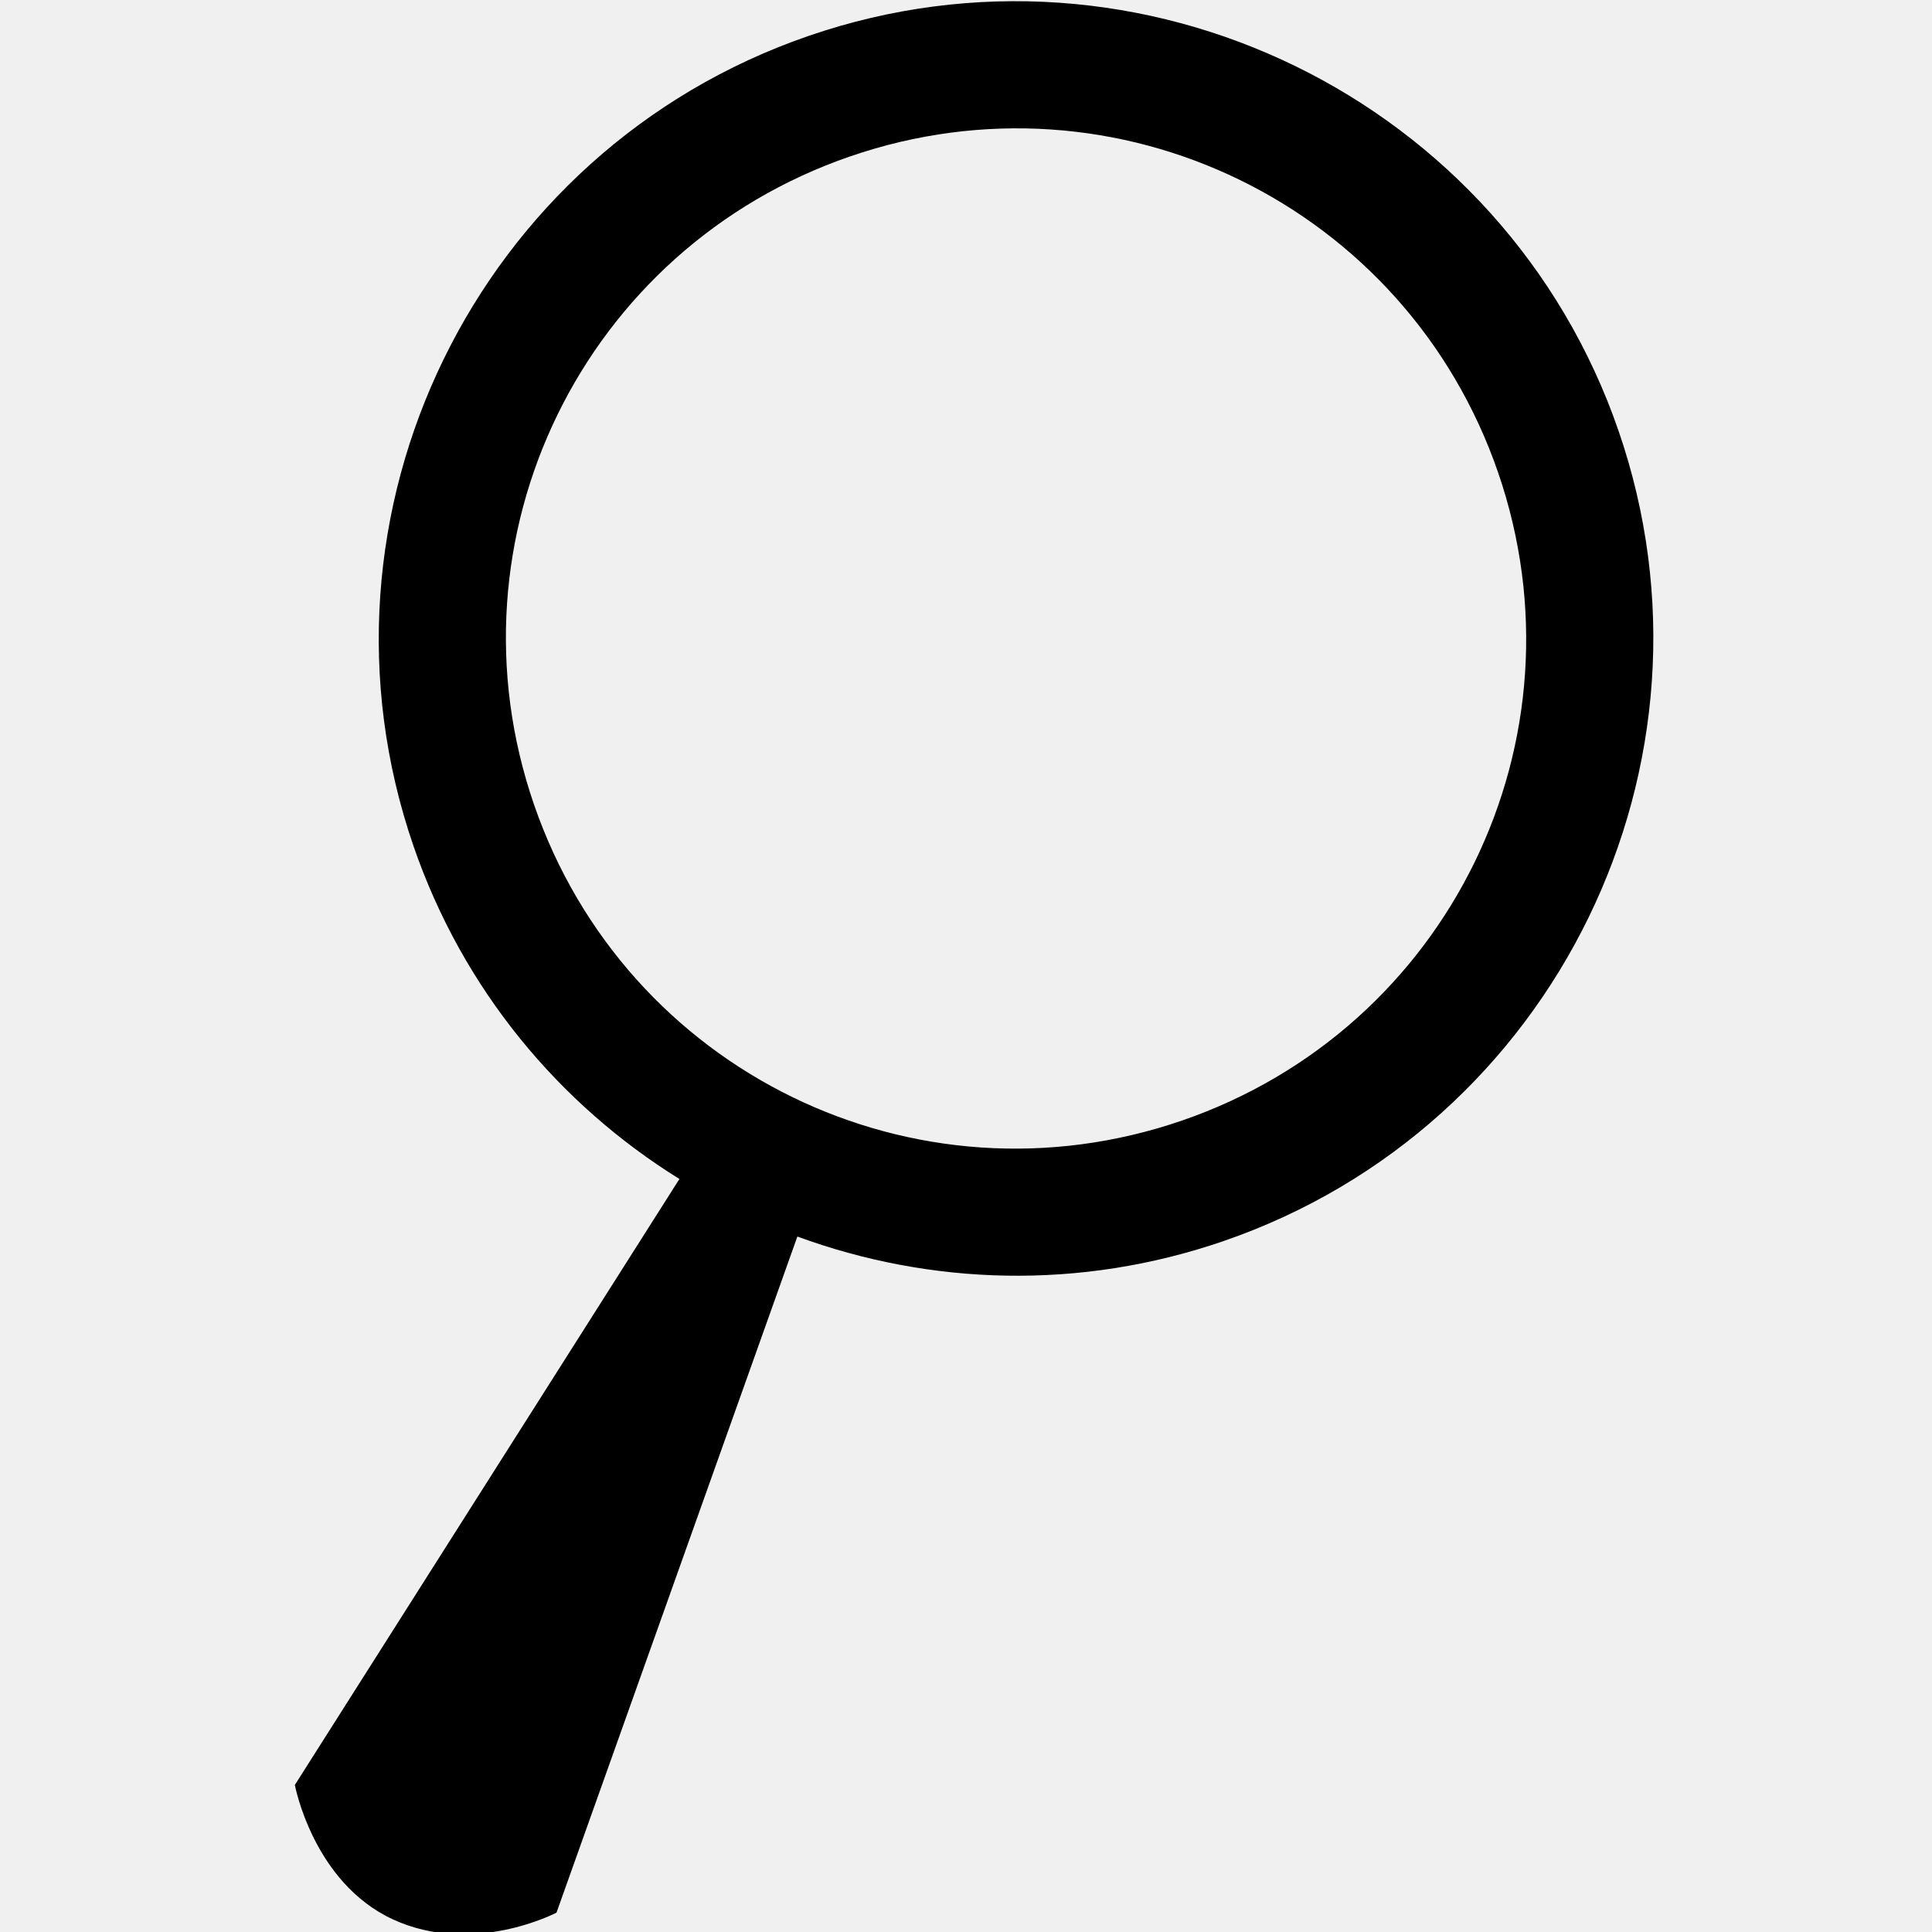
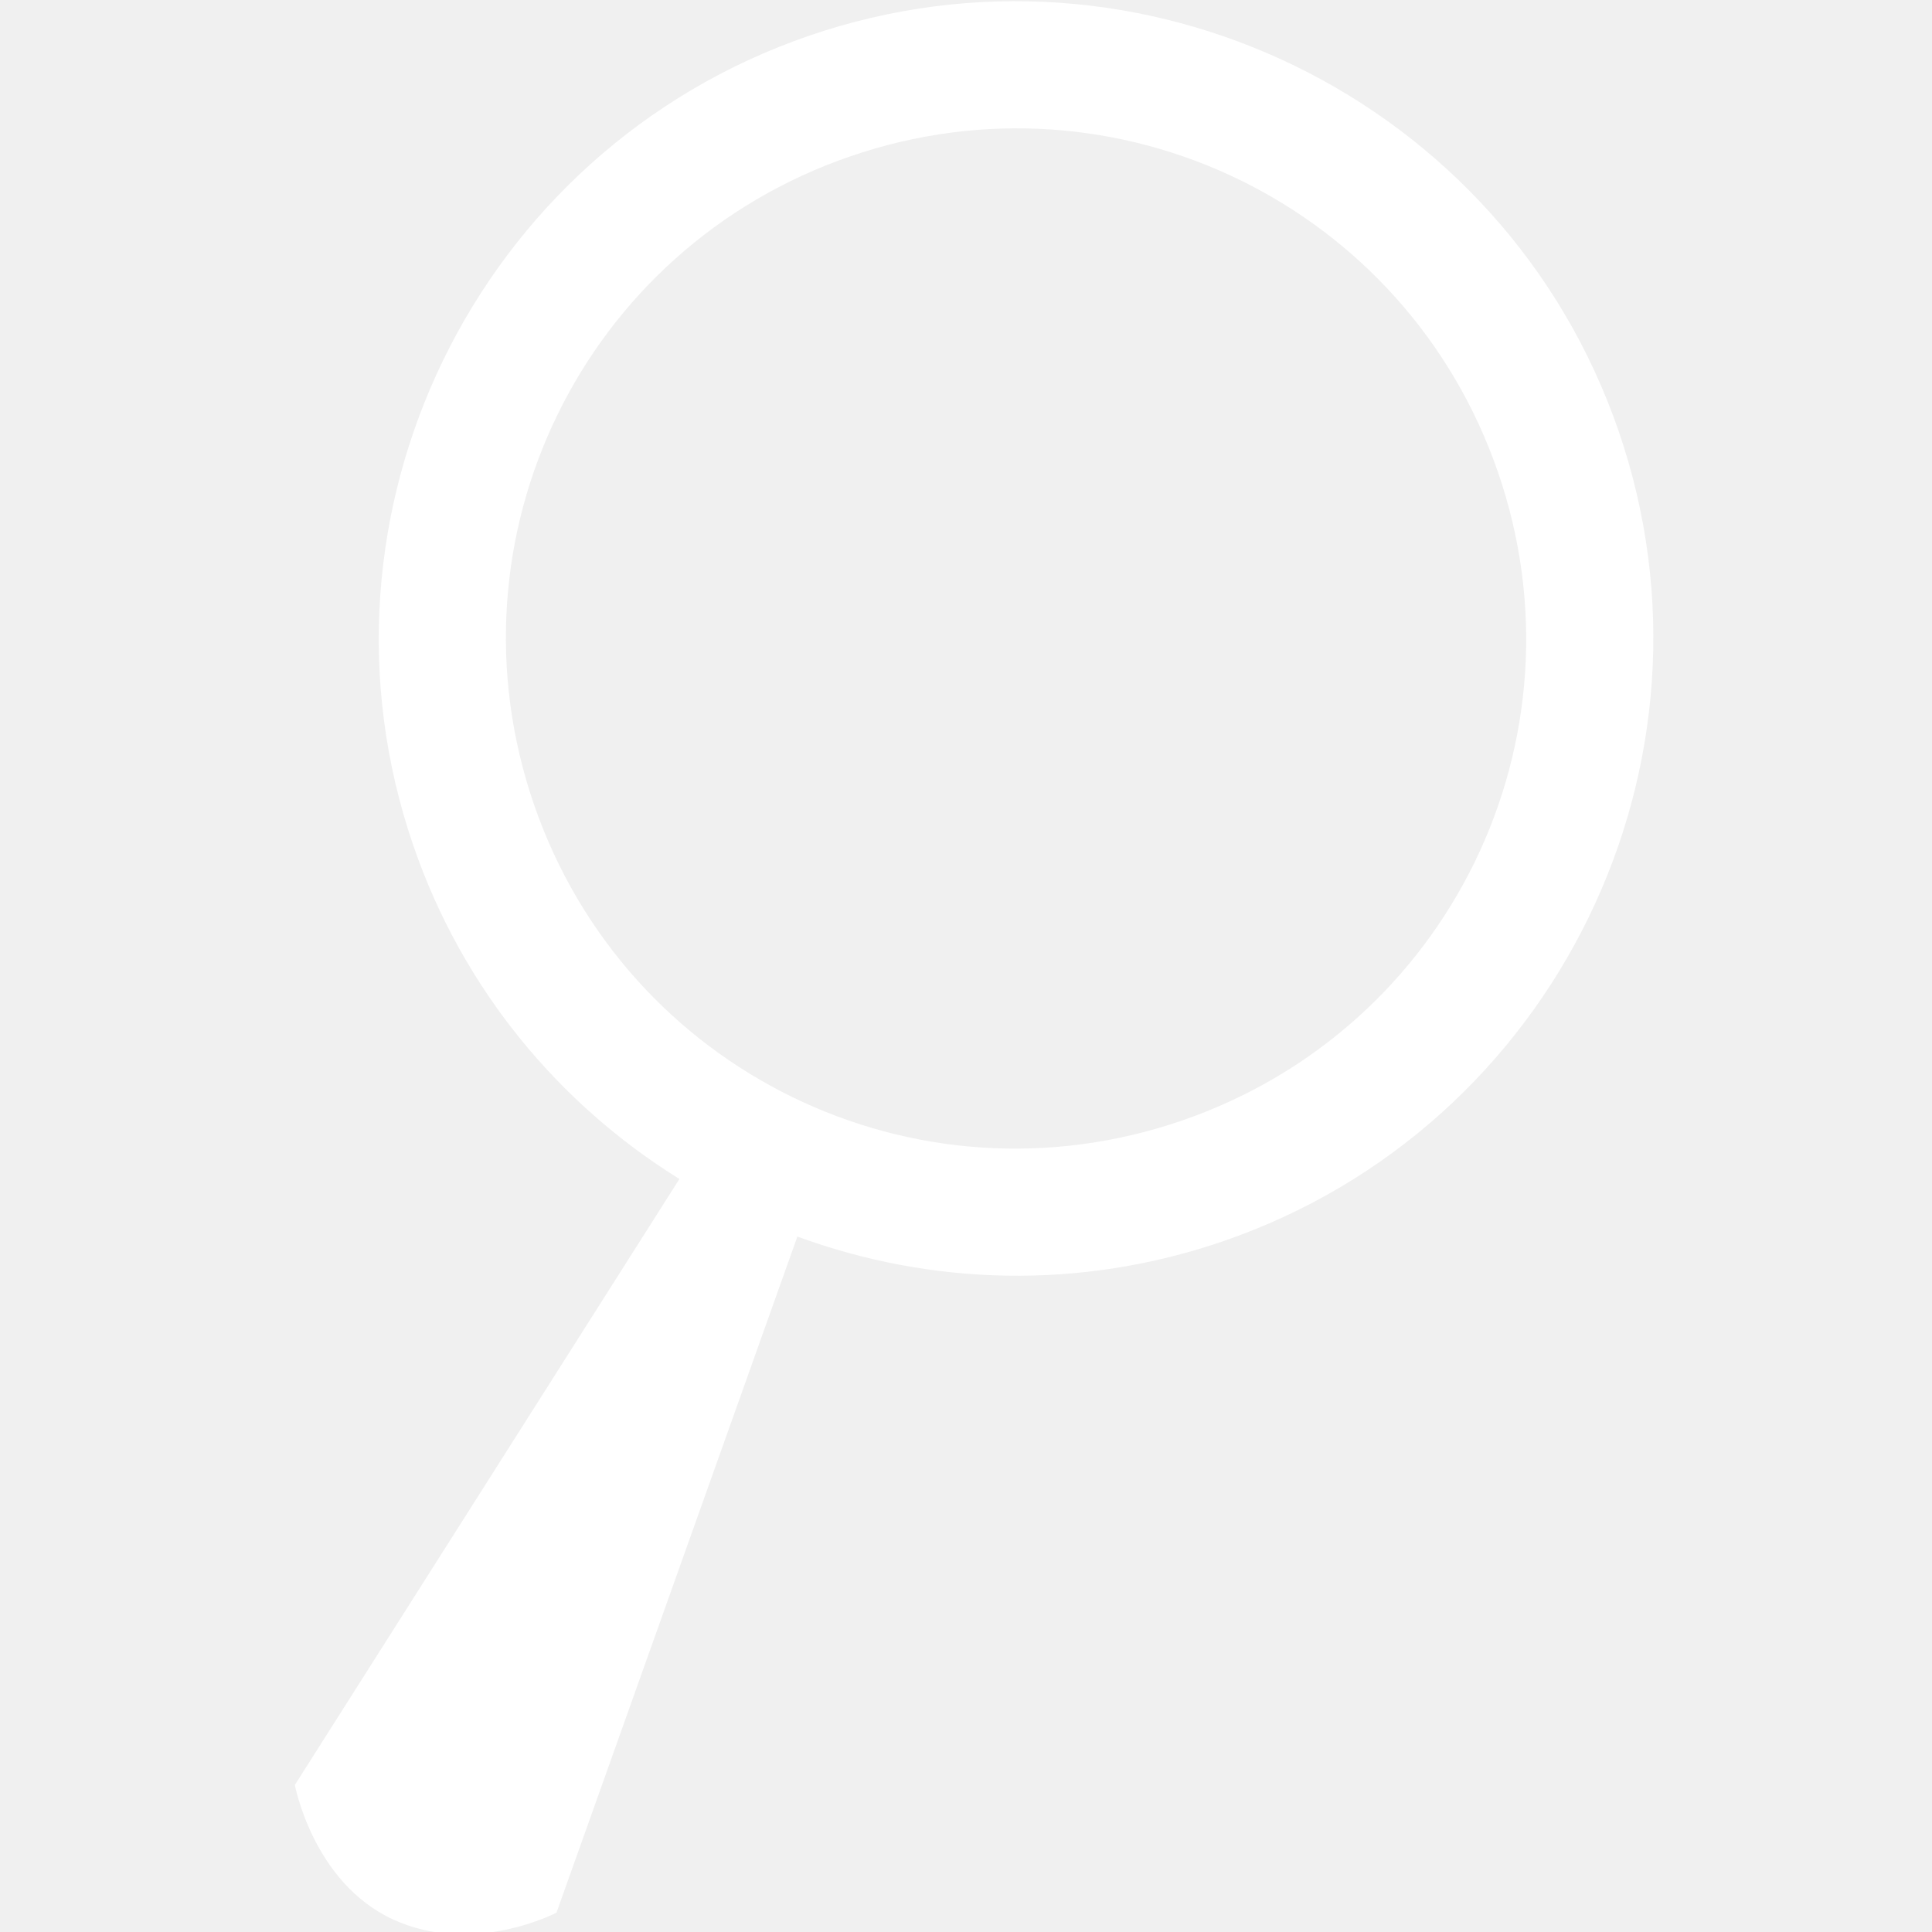
<svg xmlns="http://www.w3.org/2000/svg" viewBox="0,0,256,256" width="64px" height="64px">
-   <g fill="#000000" fill-rule="nonzero" stroke="none" stroke-width="1" stroke-linecap="butt" stroke-linejoin="miter" stroke-miterlimit="10" stroke-dasharray="" stroke-dashoffset="0" font-family="none" font-weight="none" font-size="none" text-anchor="none" style="mix-blend-mode: normal">
+   <g fill="#ffffff" fill-rule="nonzero" stroke="none" stroke-width="1" stroke-linecap="butt" stroke-linejoin="miter" stroke-miterlimit="10" stroke-dasharray="" stroke-dashoffset="0" font-family="none" font-weight="none" font-size="none" text-anchor="none" style="mix-blend-mode: normal">
    <g transform="translate(194.1456,-37.42187) rotate(71) scale(4,4)">
      <path d="M24,2.889c-11.634,0 -21.111,9.477 -21.111,21.111c0,11.634 9.477,21.111 21.111,21.111c5.037,0 9.665,-1.78 13.299,-4.738l14.832,18.58c0,0 3.249,0.483 5.266,-1.619c2.031,-2.118 1.555,-5.199 1.555,-5.199l-18.578,-14.836c2.958,-3.634 4.738,-8.262 4.738,-13.299c0,-11.634 -9.477,-21.111 -21.111,-21.111zM24,7.111c9.353,0 16.889,7.536 16.889,16.889c0,9.353 -7.536,16.889 -16.889,16.889c-9.353,0 -16.889,-7.536 -16.889,-16.889c0,-9.353 7.536,-16.889 16.889,-16.889z" />
    </g>
  </g>
</svg>
